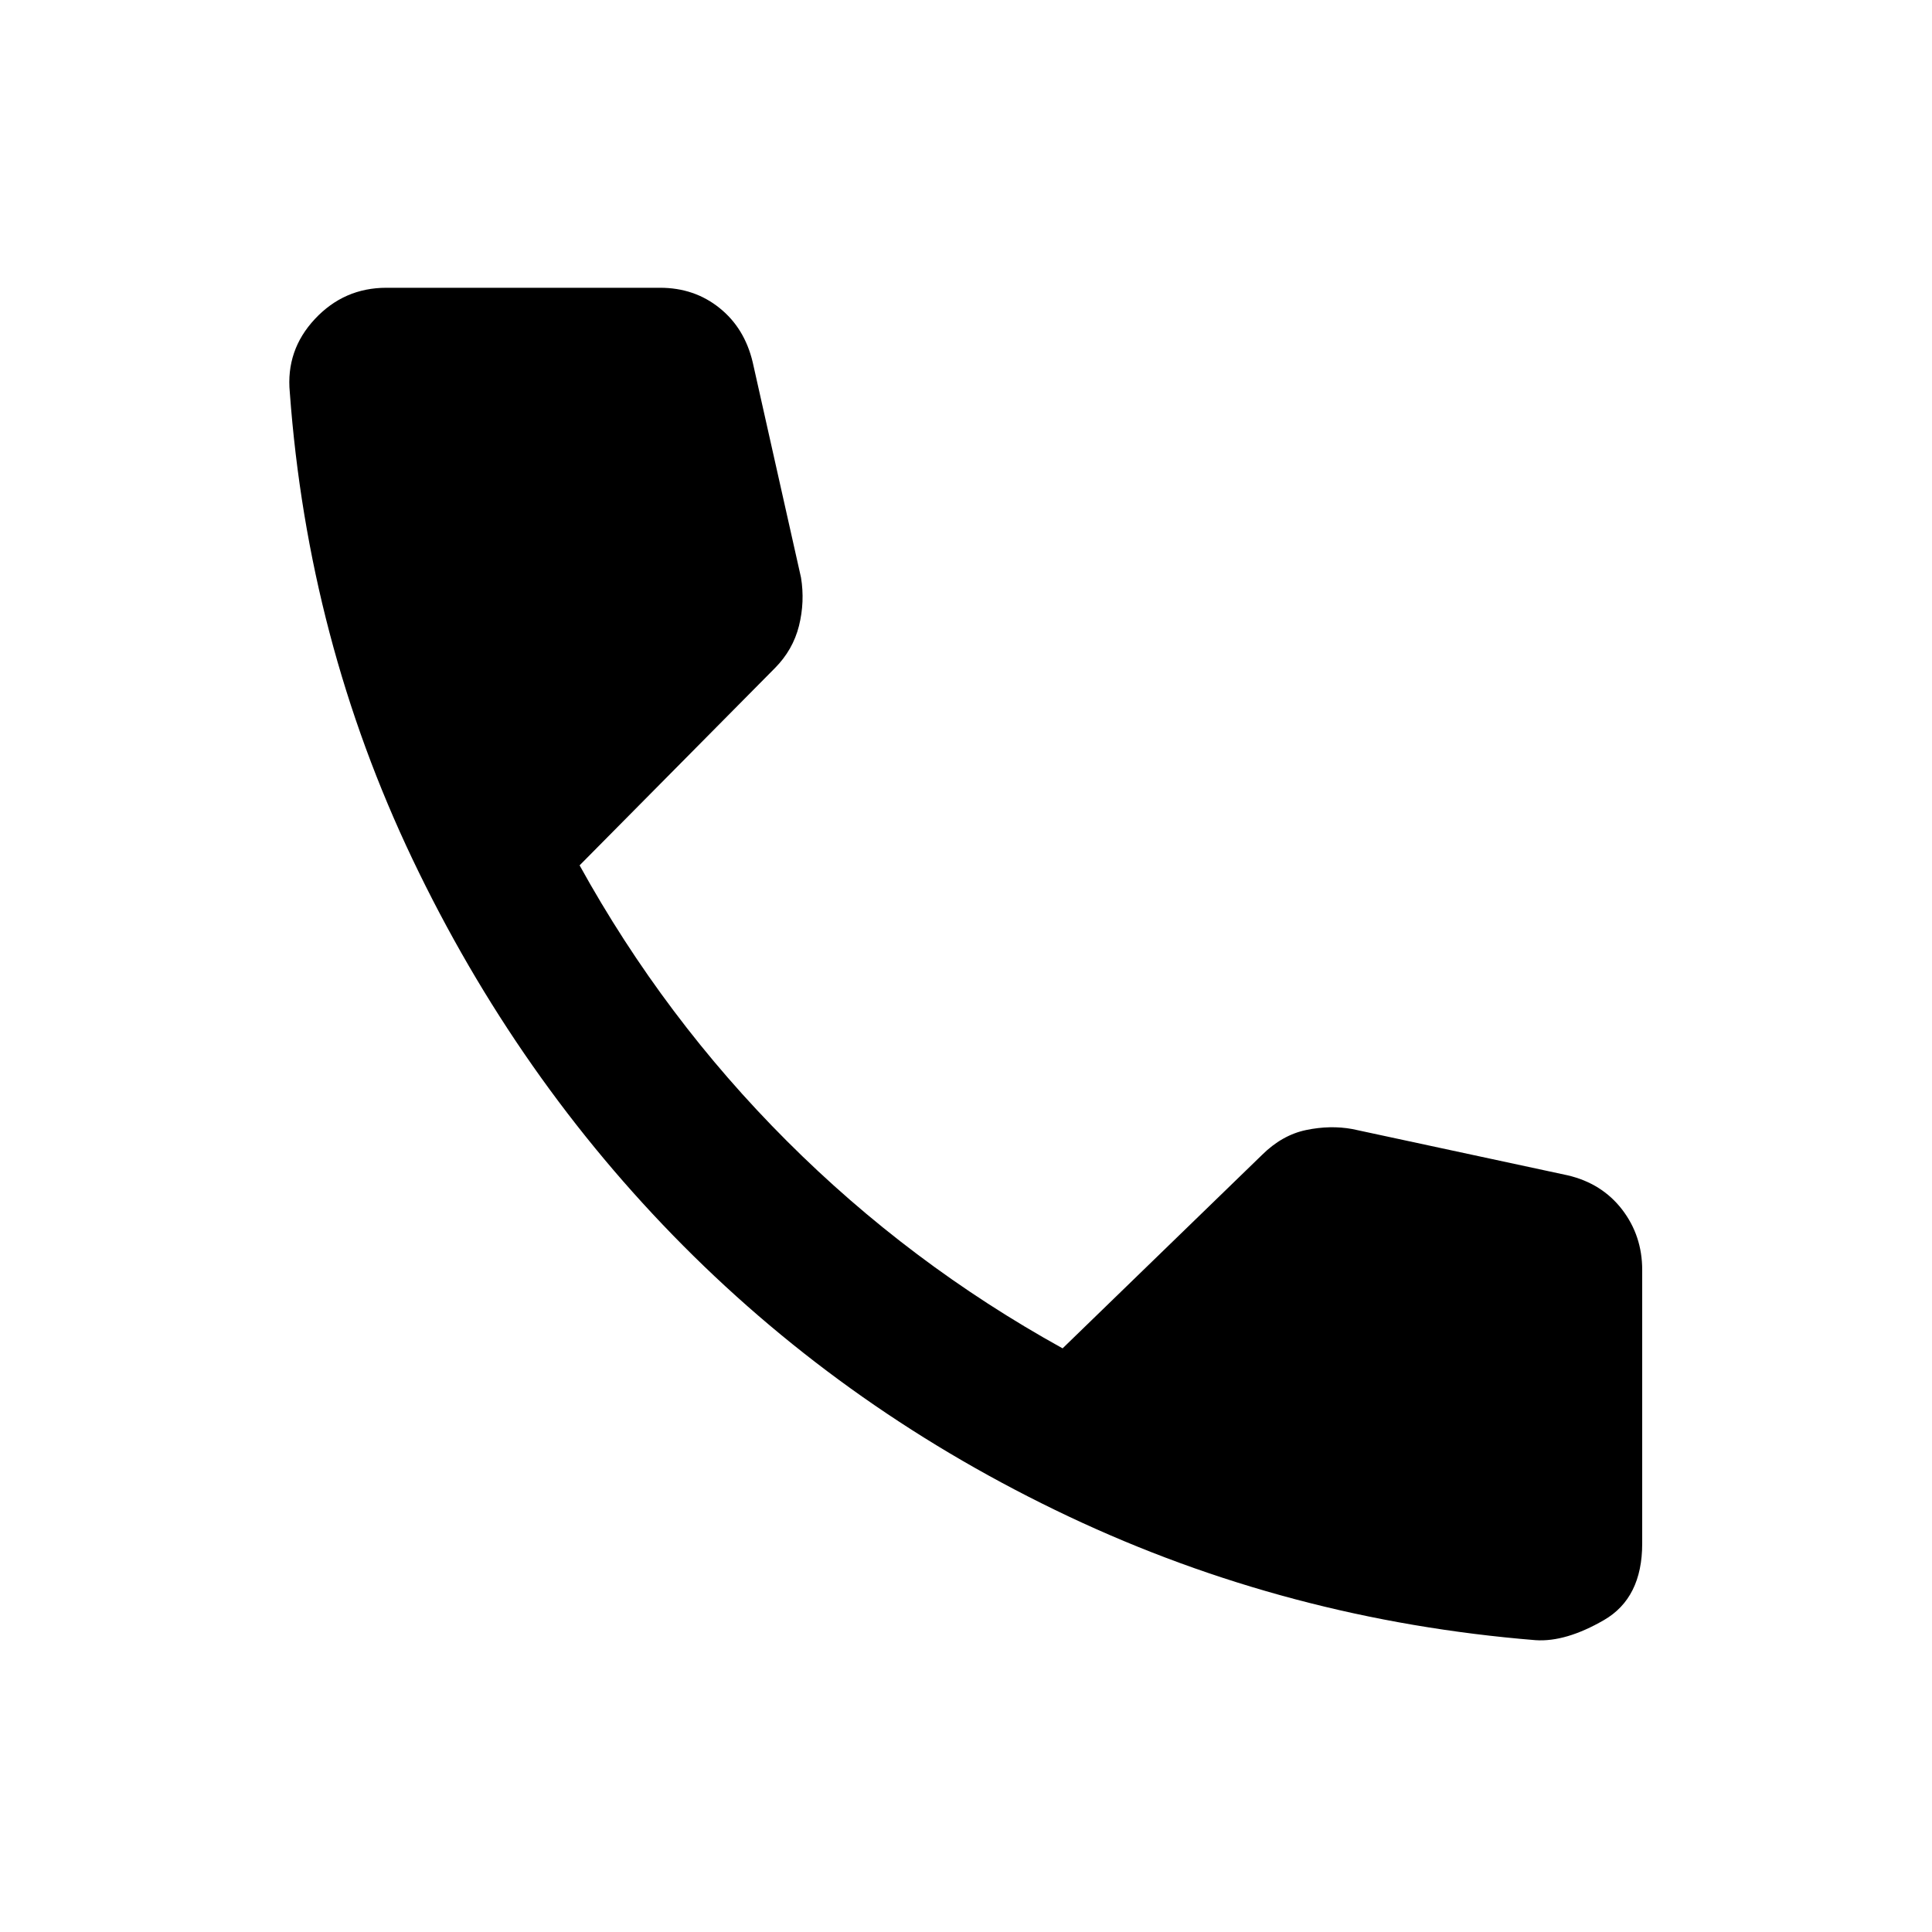
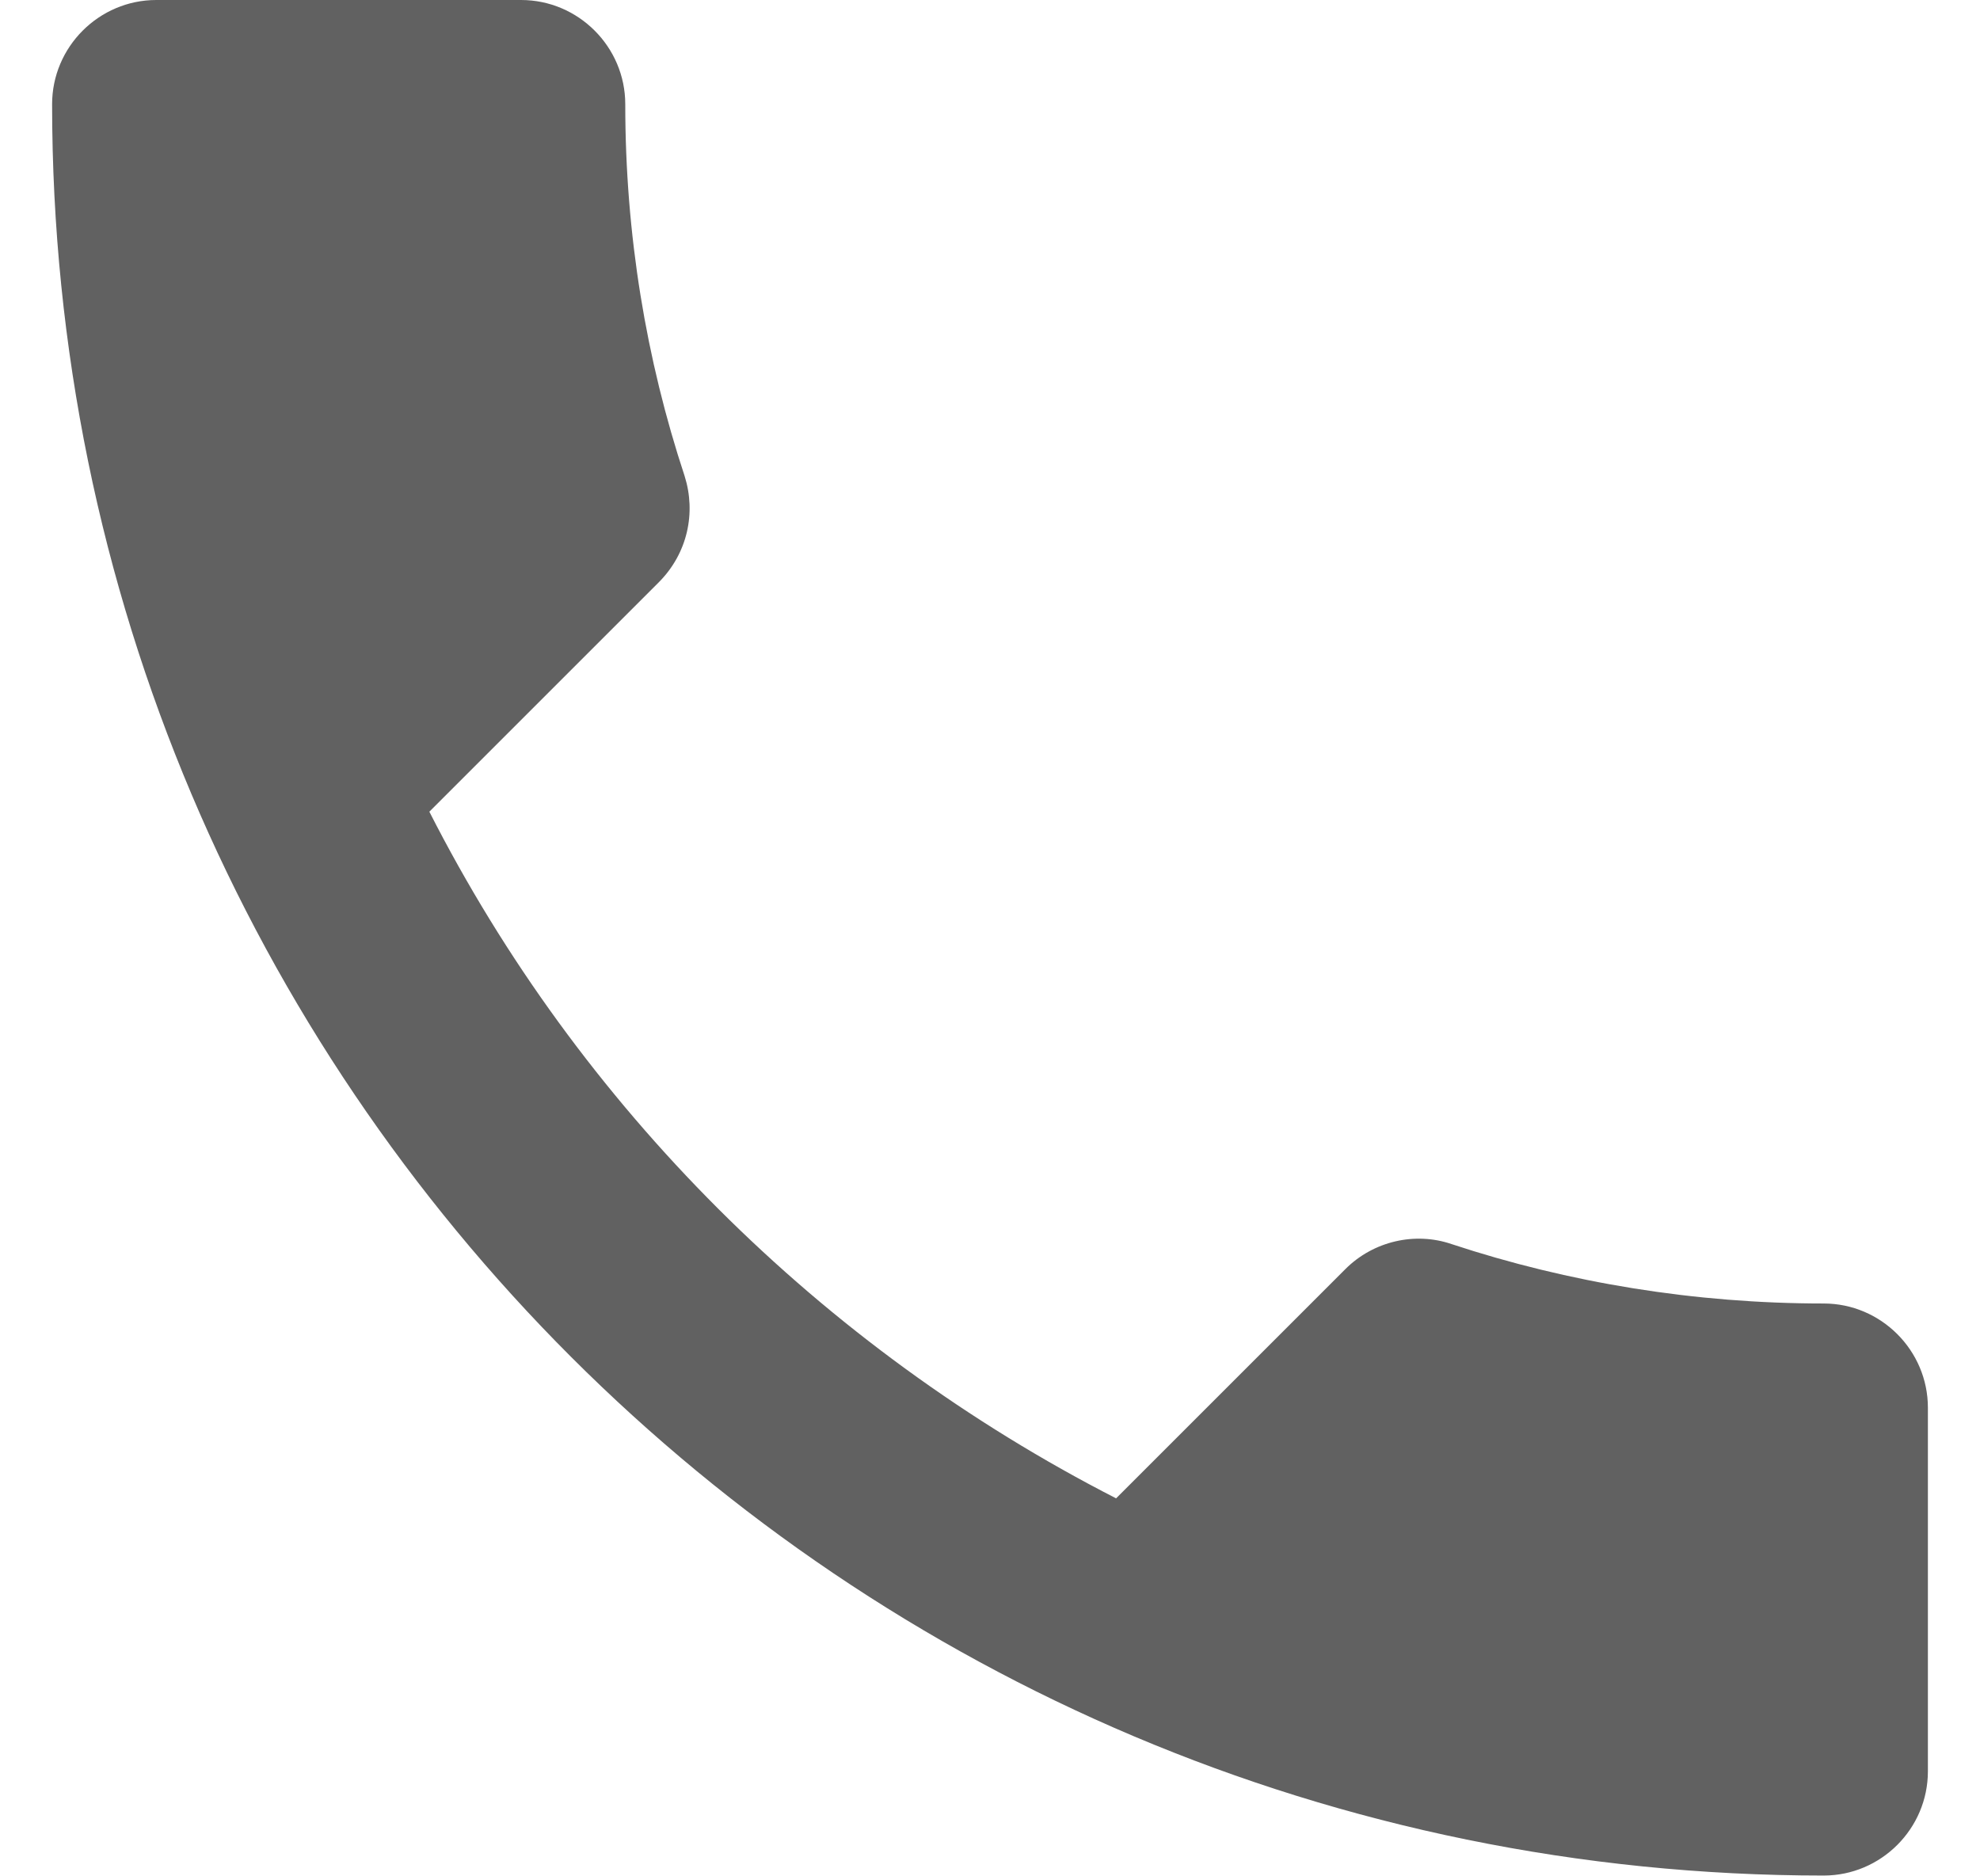
- <svg xmlns="http://www.w3.org/2000/svg" height="20" width="20">
-   <path d="M15.896 16.979q-2.563-.208-4.834-1.281-2.27-1.073-3.989-2.802-1.719-1.729-2.802-4T3 4.062q-.042-.437.26-.76T4 2.979h2.833q.355 0 .615.209.26.208.344.562l.5 2.229q.041.25-.021.5-.063.25-.25.438L6 8.958q.875 1.584 2.146 2.854Q9.417 13.083 11 13.958l2.062-2q.209-.208.459-.26.25-.052.479-.01l2.229.479q.354.083.563.354.208.271.208.625v2.833q0 .563-.396.792-.396.229-.708.208Z" />
+ <svg xmlns="http://www.w3.org/2000/svg" width="19" height="18" viewBox="0 0 19 18" fill="none">
+   <path d="M4.12 7.79C5.56 10.62 7.88 12.93 10.71 14.38L12.91 12.18C13.18 11.91 13.58 11.82 13.93 11.94C15.05 12.31 16.26 12.51 17.5 12.51C18.05 12.51 18.5 12.96 18.5 13.51V17C18.5 17.55 18.05 18 17.5 18C8.11 18 0.5 10.39 0.5 1C0.5 0.45 0.95 0 1.5 0H5C5.55 0 6 0.45 6 1C6 2.25 6.2 3.45 6.57 4.57C6.68 4.92 6.6 5.31 6.32 5.59L4.12 7.79Z" fill="#1E1E1E" fill-opacity="0.7" />
</svg>
